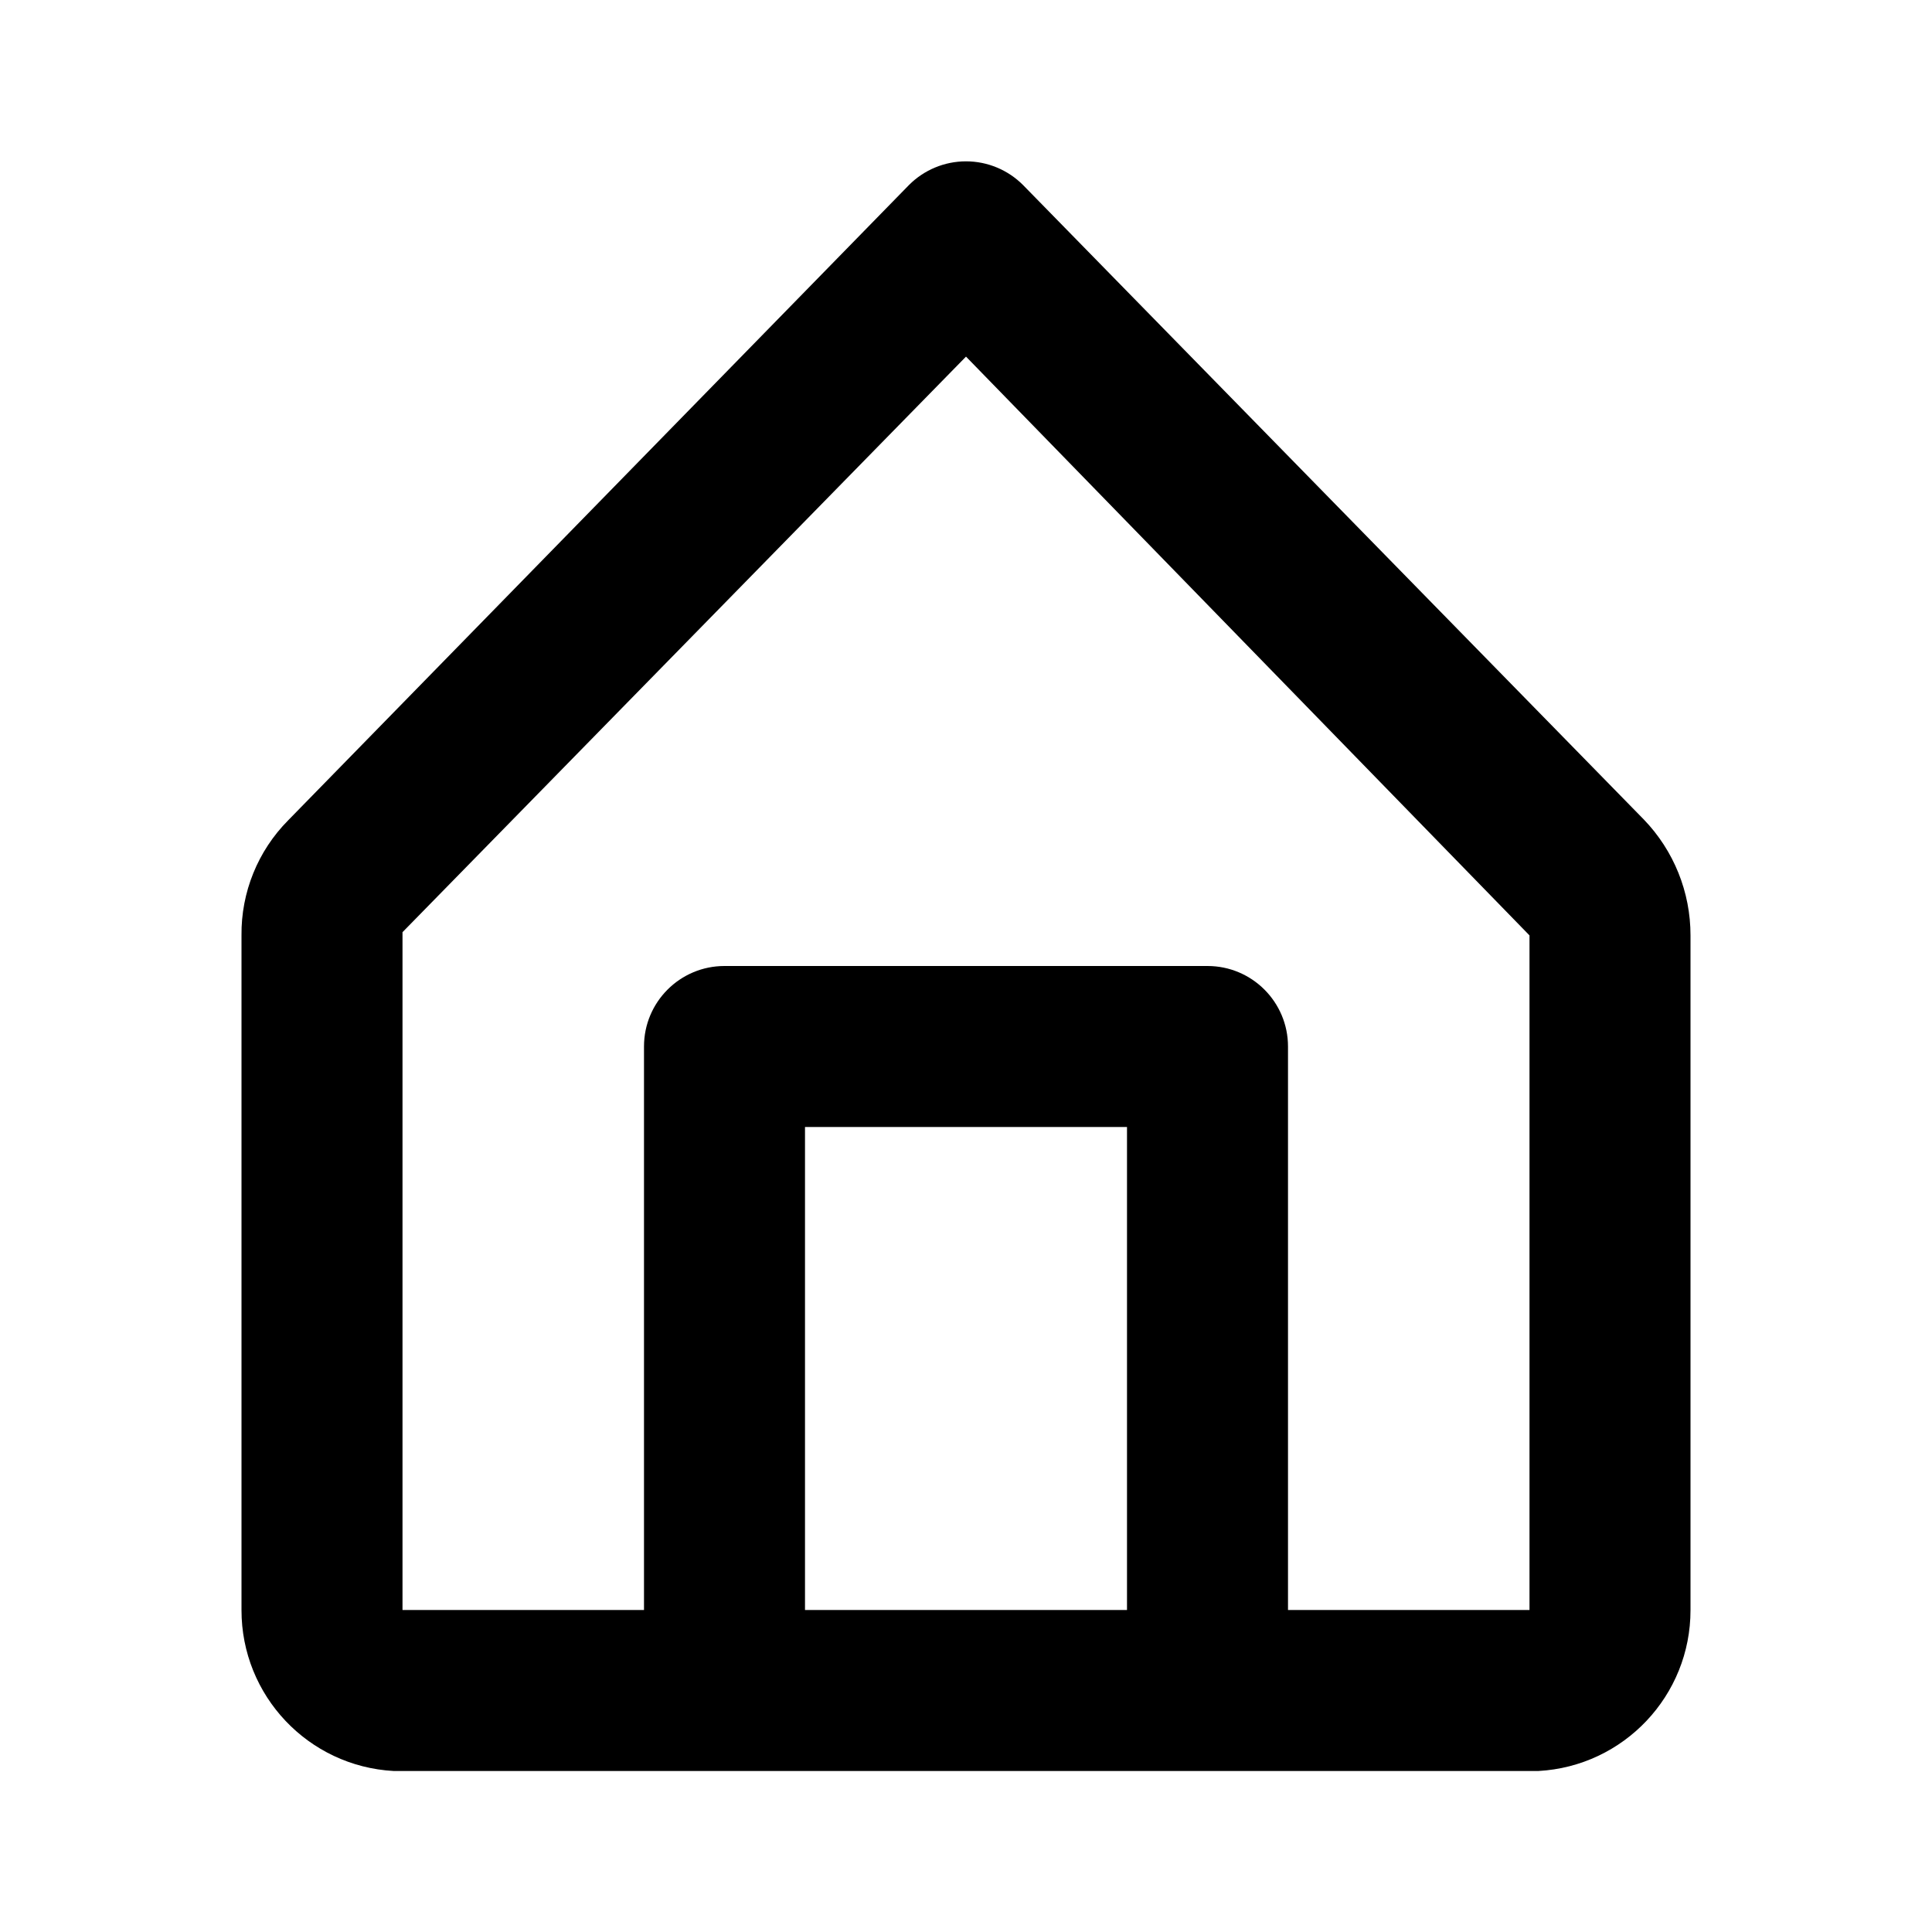
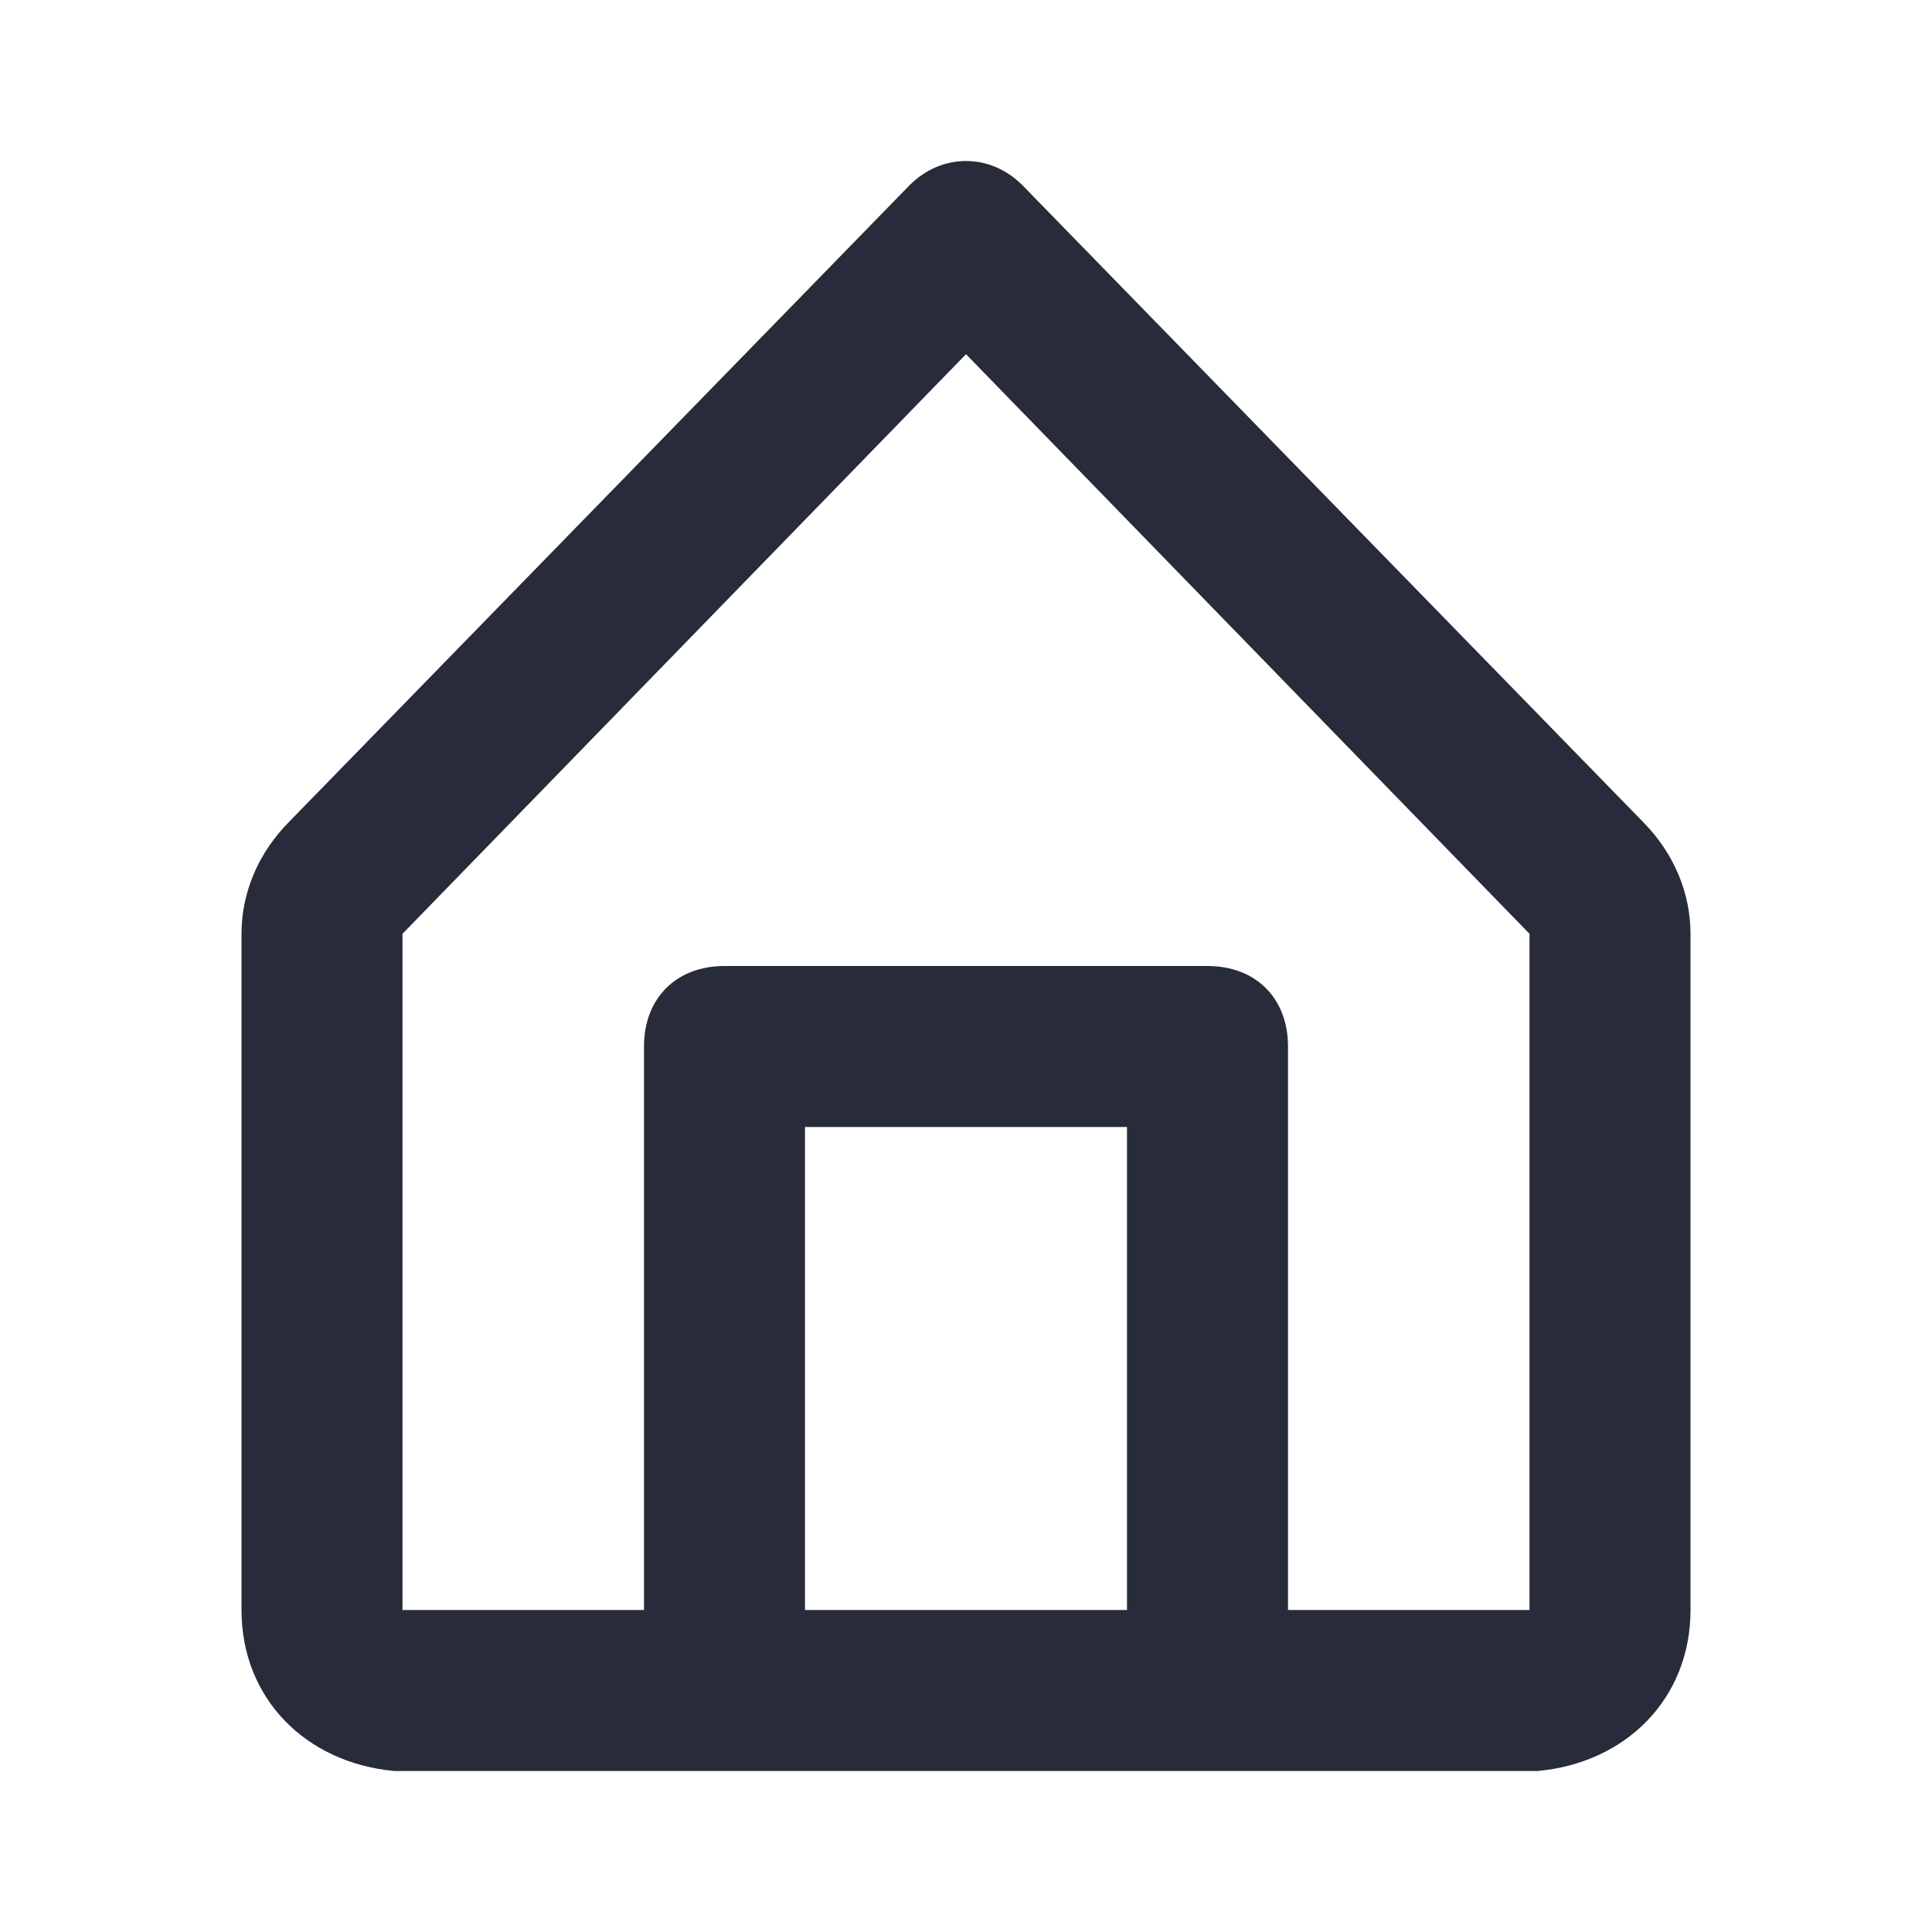
- <svg xmlns="http://www.w3.org/2000/svg" viewBox="0 0 24 24">
-   <g data-name="Layer 2">
-     <g data-name="home">
-       <rect width="24" height="24" opacity="0" />
-       <path d="M20.42 10.18L12.71 2.3a1 1 0 0 0-1.42 0l-7.71 7.89A2 2 0 0 0 3 11.62V20a2 2 0 0 0 1.89 2h14.22A2 2 0 0 0 21 20v-8.38a2.07 2.07 0 0 0-.58-1.44zM10 20v-6h4v6zm9 0h-3v-7a1 1 0 0 0-1-1H9a1 1 0 0 0-1 1v7H5v-8.42l7-7.15 7 7.19z" />
+ <svg xmlns="http://www.w3.org/2000/svg" version="1.1" id="Capa_1" x="0px" y="0px" viewBox="0 0 24 24" style="enable-background:new 0 0 24 24;" xml:space="preserve">
+   <style type="text/css">
+ 	.st0{fill:#282B39;fill-opacity:0;}
+ 	.st1{fill:#282B39;}
+ </style>
+   <g>
+     <g>
+       <rect class="st0" width="24" height="24" />
+       <path class="st1" d="M20.4,10.2l-7.7-7.9c-0.4-0.4-1-0.4-1.4,0c0,0,0,0,0,0l-7.7,7.9C3.2,10.6,3,11.1,3,11.6V20    c0,1.1,0.8,1.9,1.9,2h14.2c1.1-0.1,1.9-0.9,1.9-2v-8.4C21,11.1,20.8,10.6,20.4,10.2z M10,20v-6h4v6H10z M19,20h-3v-7    c0-0.6-0.4-1-1-1H9c-0.6,0-1,0.4-1,1v7H5v-8.4l7-7.2l7,7.2V20z" />
    </g>
  </g>
</svg>
